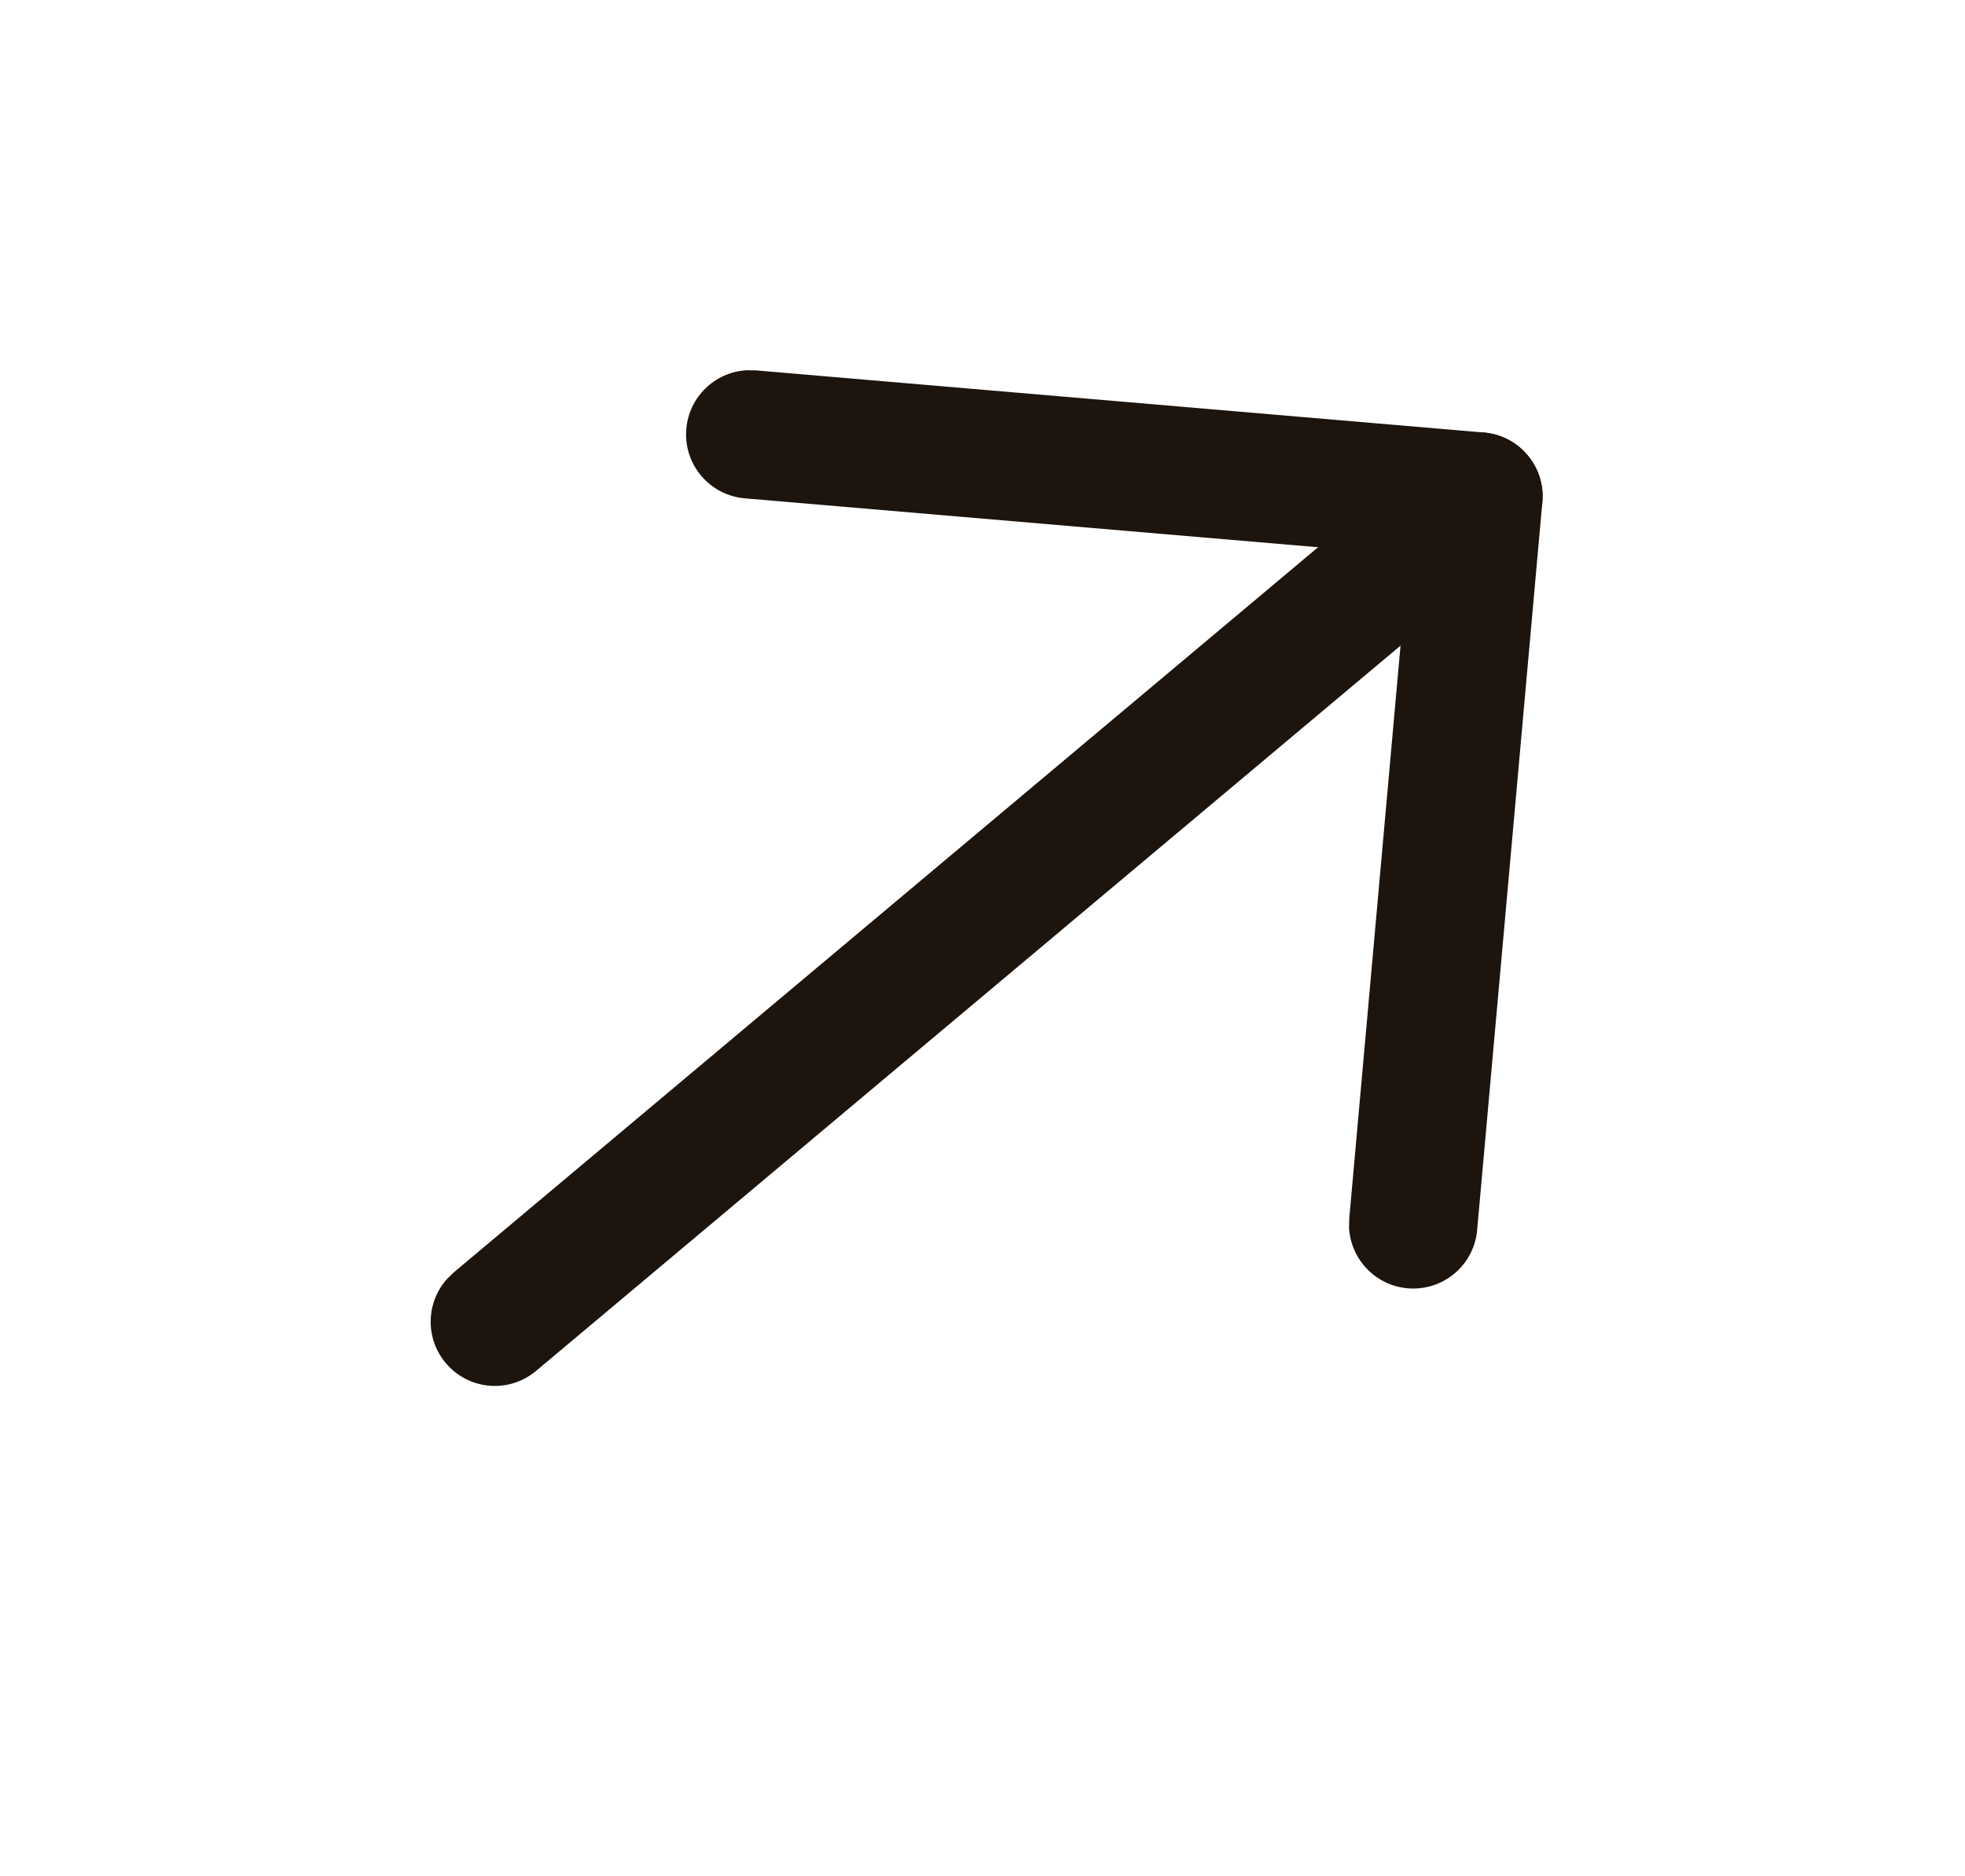
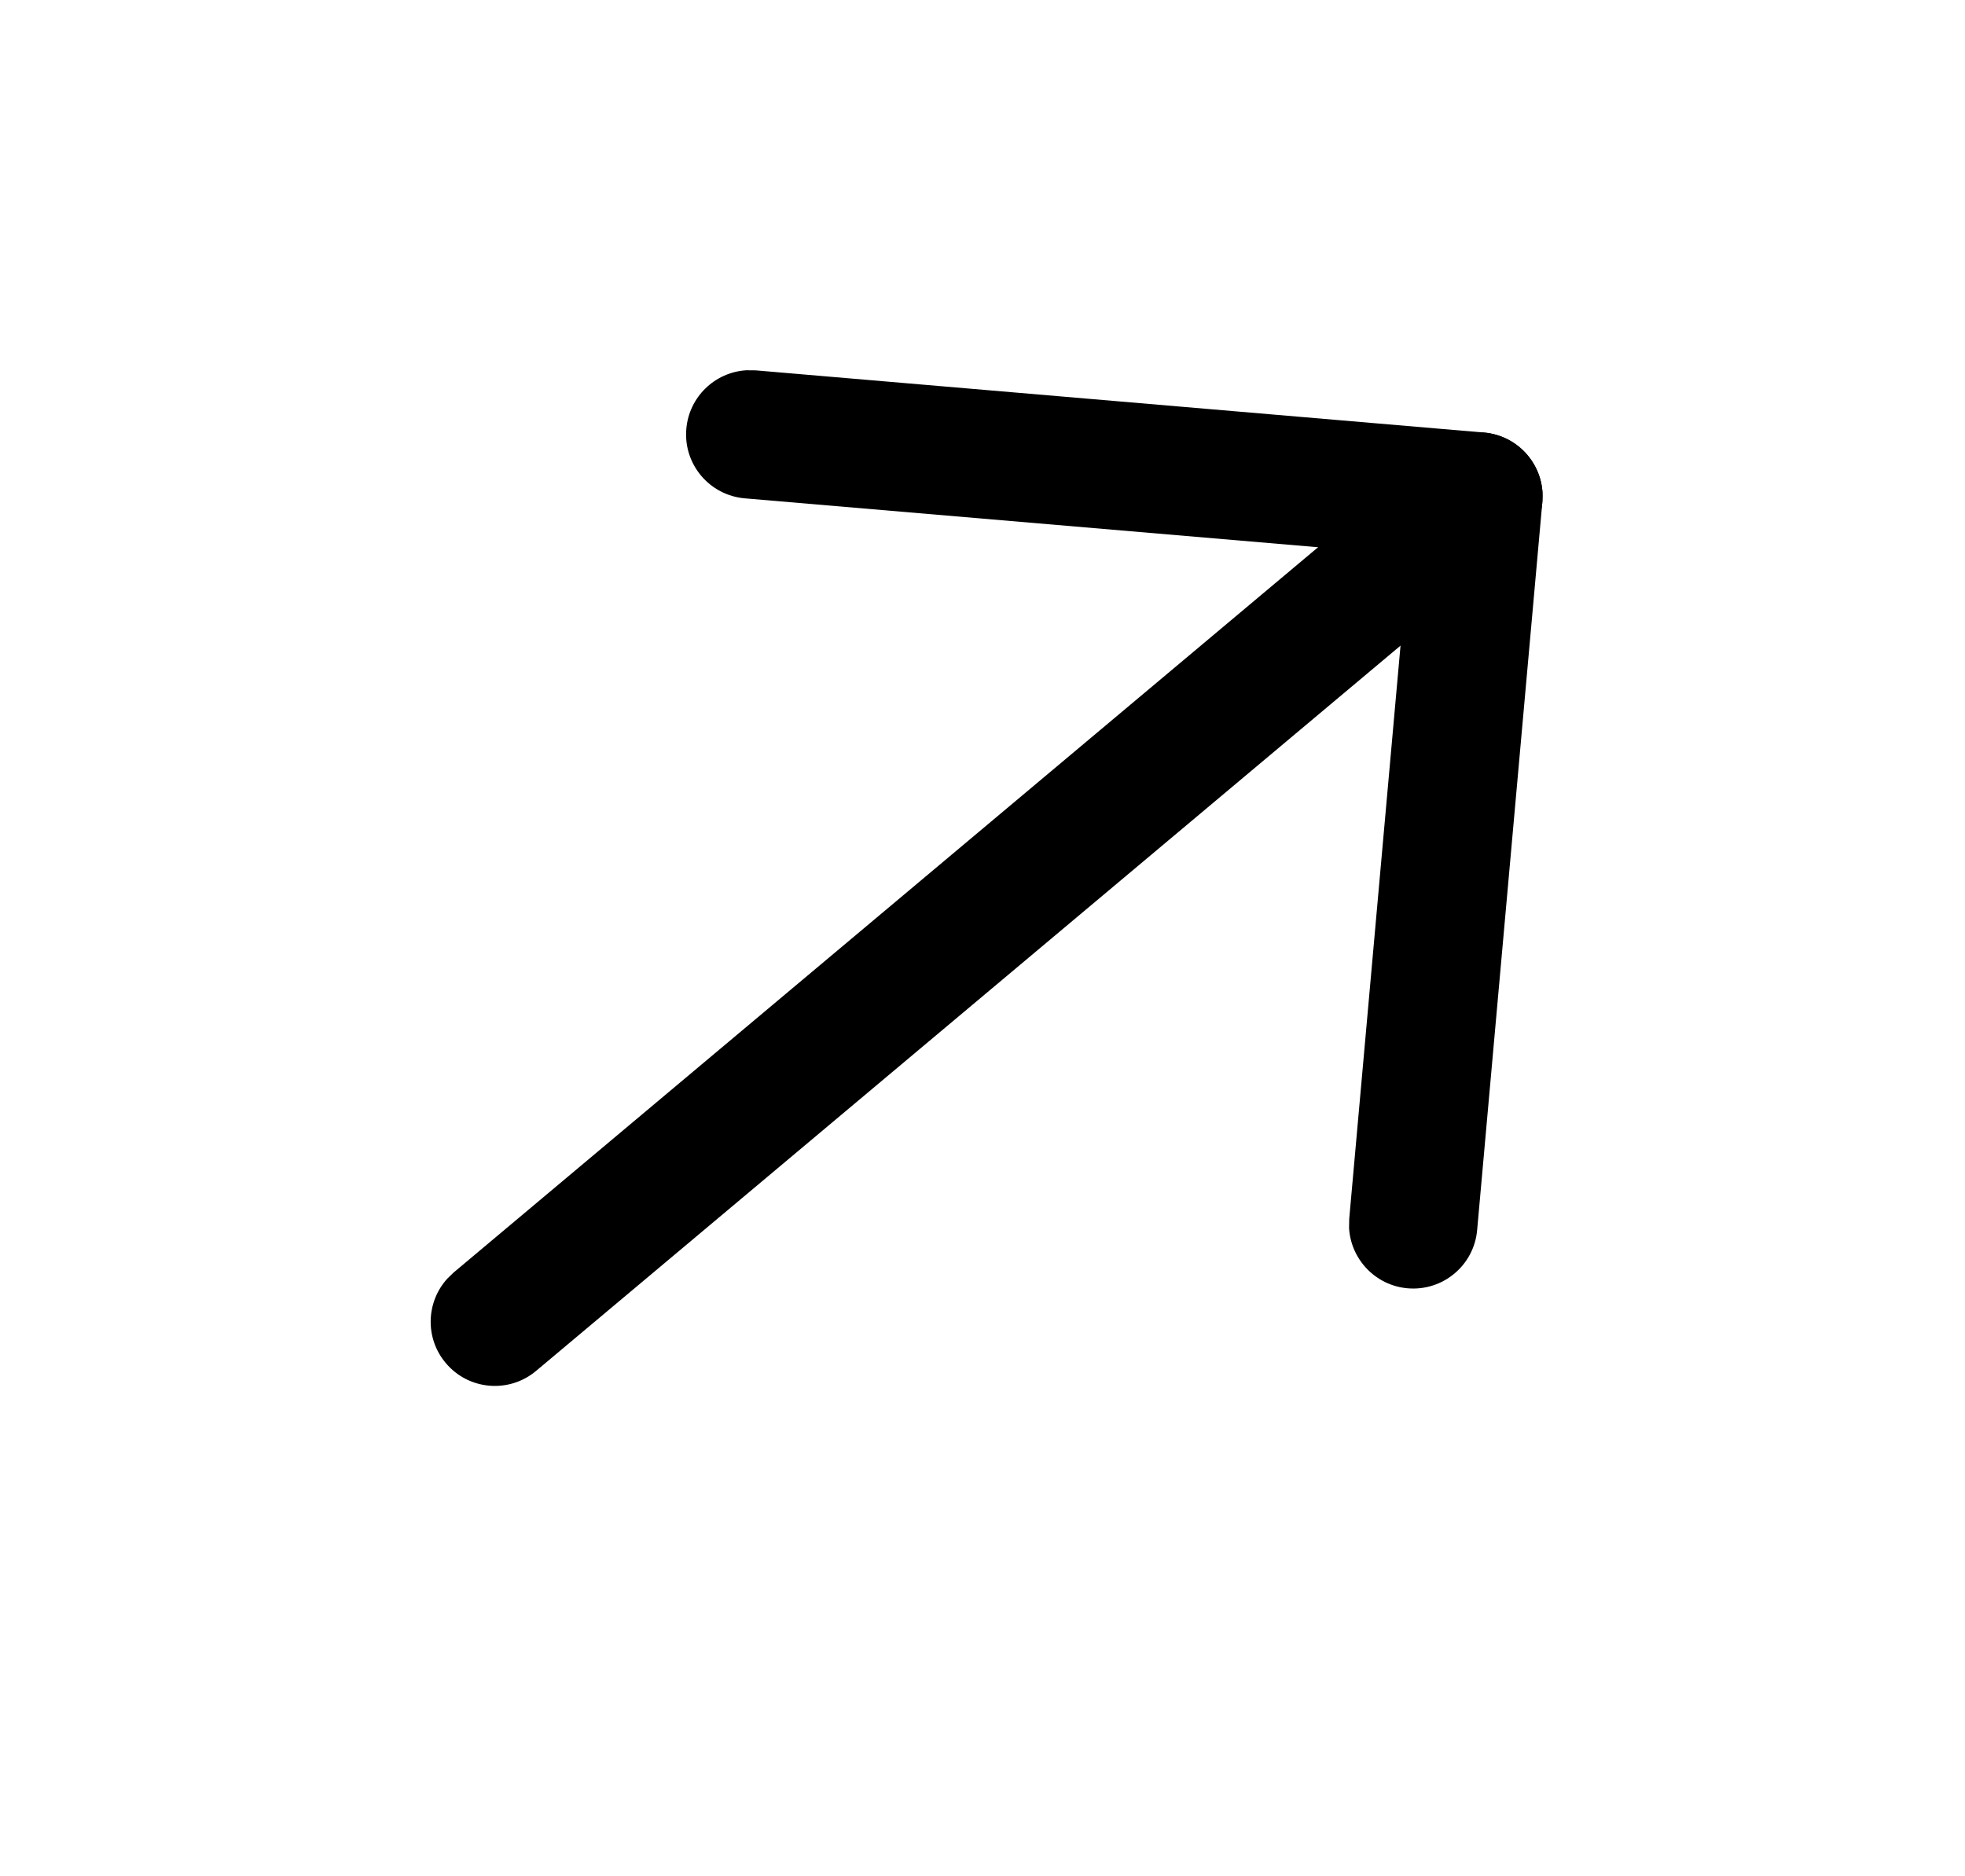
<svg xmlns="http://www.w3.org/2000/svg" width="22" height="21" viewBox="0 0 22 21" fill="none">
-   <path d="M4.99 15.261C4.756 14.983 4.77 14.579 5.008 14.317L5.078 14.249L16.09 5.009C16.394 4.754 16.848 4.793 17.103 5.097C17.337 5.376 17.323 5.78 17.085 6.042L17.014 6.11L6.002 15.35C5.698 15.605 5.245 15.566 4.99 15.261Z" fill="#1C140D" />
-   <path d="M8.339 5.58C7.943 5.546 7.65 5.198 7.684 4.803C7.714 4.443 8.005 4.168 8.354 4.146L8.461 4.147L16.613 4.843C16.974 4.874 17.249 5.166 17.27 5.516L17.268 5.623L16.538 13.773C16.503 14.169 16.153 14.46 15.758 14.425C15.399 14.393 15.125 14.101 15.104 13.751L15.106 13.645L15.771 6.214L8.339 5.58Z" fill="#1C140D" />
+   <path d="M4.99 15.261C4.756 14.983 4.77 14.579 5.008 14.317L5.078 14.249L16.09 5.009C16.394 4.754 16.848 4.793 17.103 5.097C17.337 5.376 17.323 5.78 17.085 6.042L17.014 6.11L6.002 15.35C5.698 15.605 5.245 15.566 4.99 15.261Z" fill="#000000" />
+   <path d="M8.339 5.58C7.943 5.546 7.65 5.198 7.684 4.803C7.714 4.443 8.005 4.168 8.354 4.146L8.461 4.147L16.613 4.843C16.974 4.874 17.249 5.166 17.27 5.516L17.268 5.623L16.538 13.773C16.503 14.169 16.153 14.46 15.758 14.425C15.399 14.393 15.125 14.101 15.104 13.751L15.106 13.645L15.771 6.214L8.339 5.58Z" fill="#000000" />
</svg>
